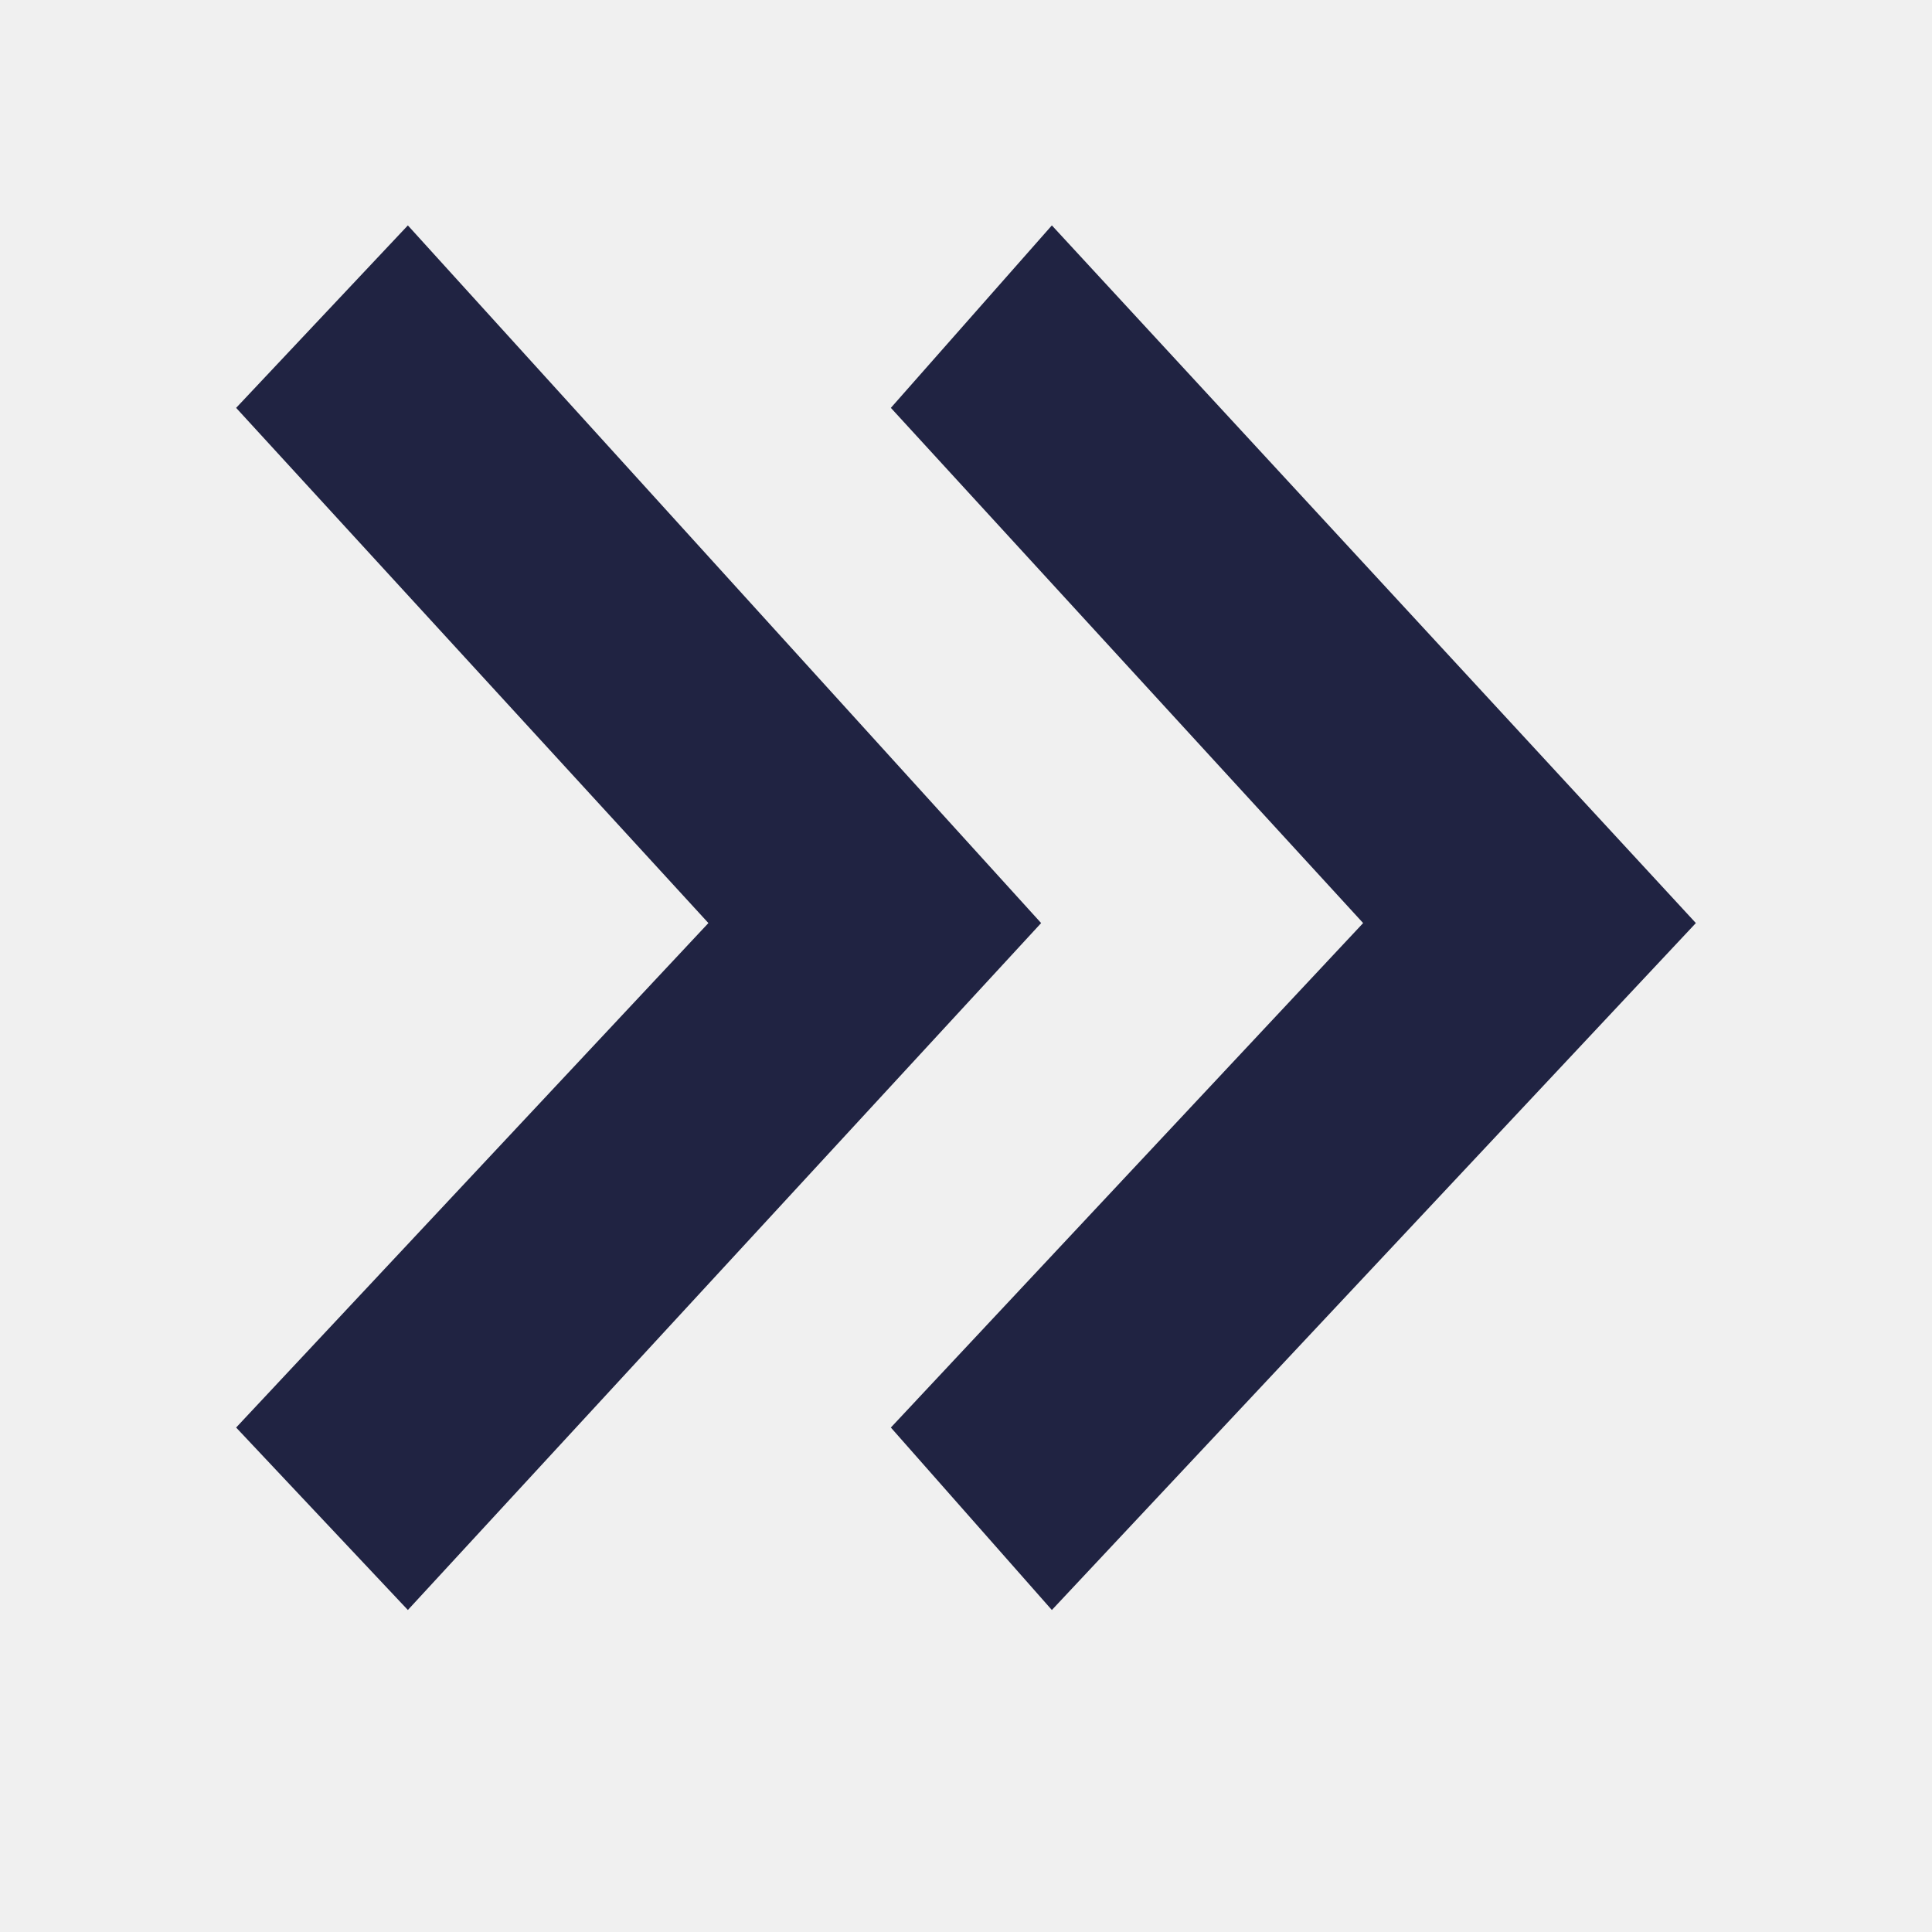
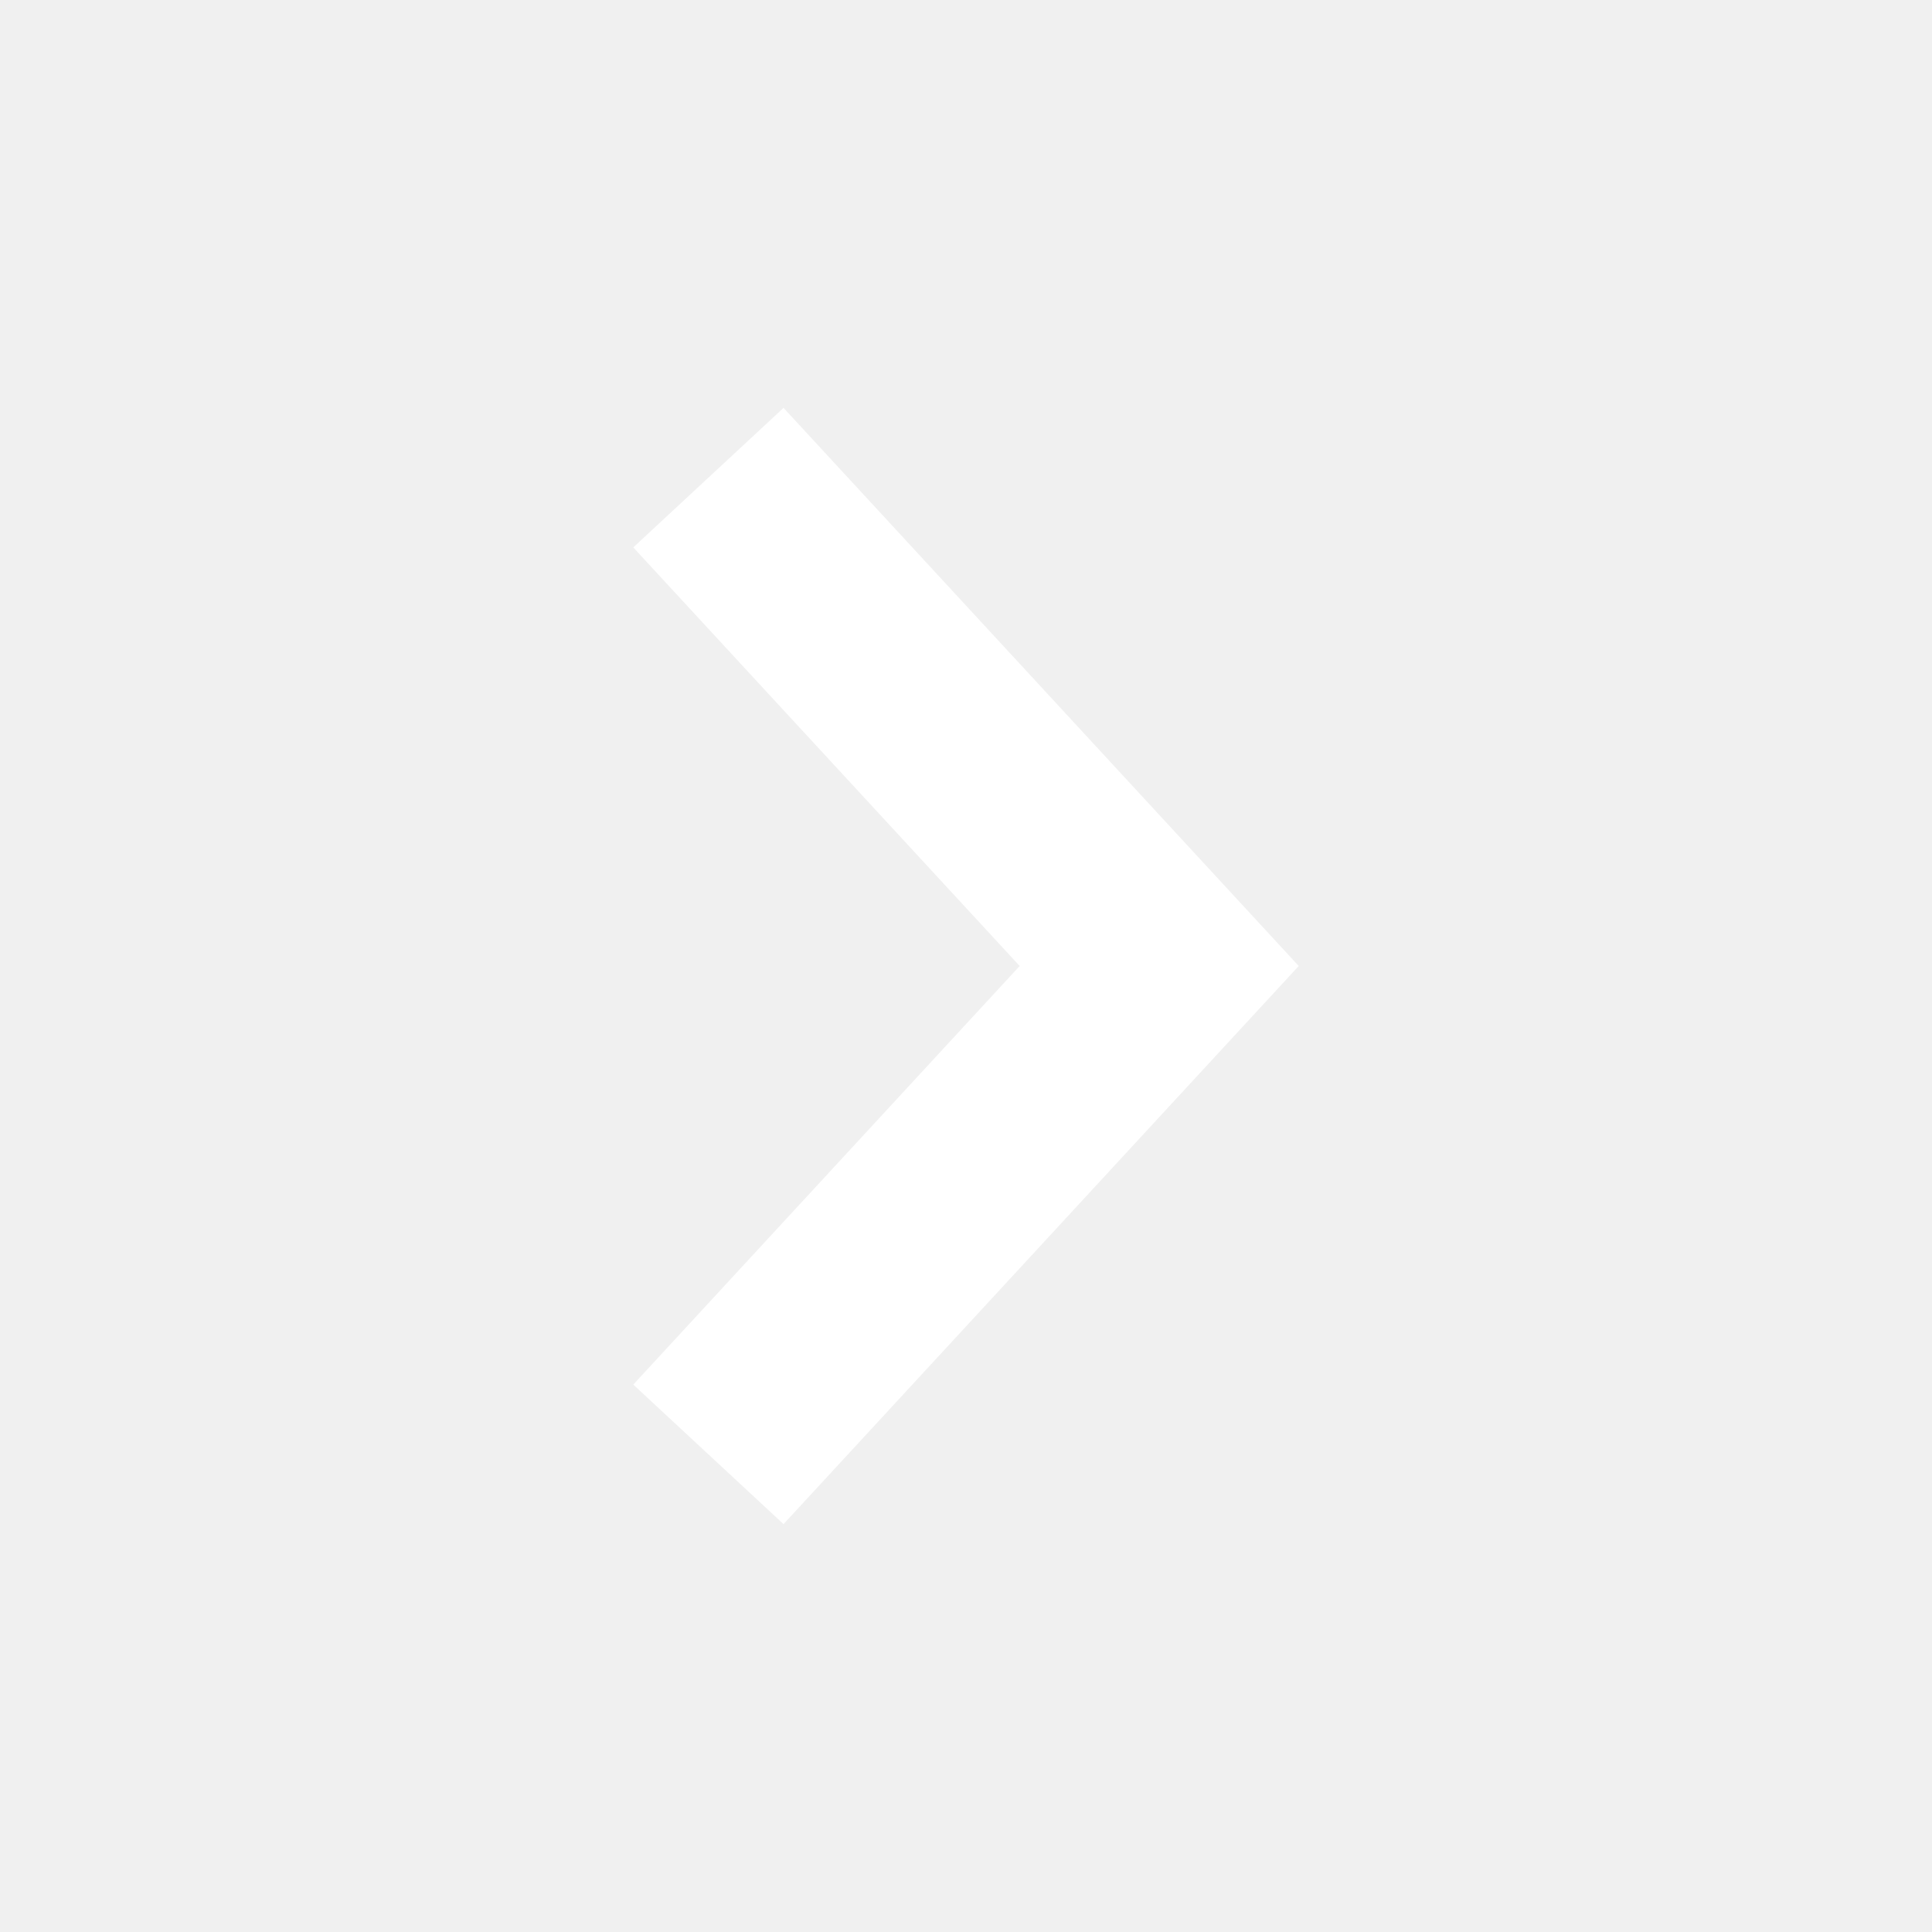
<svg xmlns="http://www.w3.org/2000/svg" version="1.1" id="Layer_1" x="0px" y="0px" viewBox="0 0 18 18" style="enable-background:new 0 0 18 18;" xml:space="preserve">
  <style type="text/css">
- 	.st0{fill:#202342;}
+ 	.st0{fill:#FFFFFF;}
</style>
-   <g>
-     <polygon class="st0" points="3.8,2.1 2.2,3.8 6.6,8.6 2.2,13.3 3.8,15 9.7,8.6  " />
-     <polygon class="st0" points="9.8,2.1 8.3,3.8 12.7,8.6 8.3,13.3 9.8,15 15.8,8.6  " />
-   </g>
+   <polygon class="st0" points="7.3,3.8 5.9,5.1 9.5,9 5.9,12.9 7.3,14.2 12.1,9 " />
</svg>
